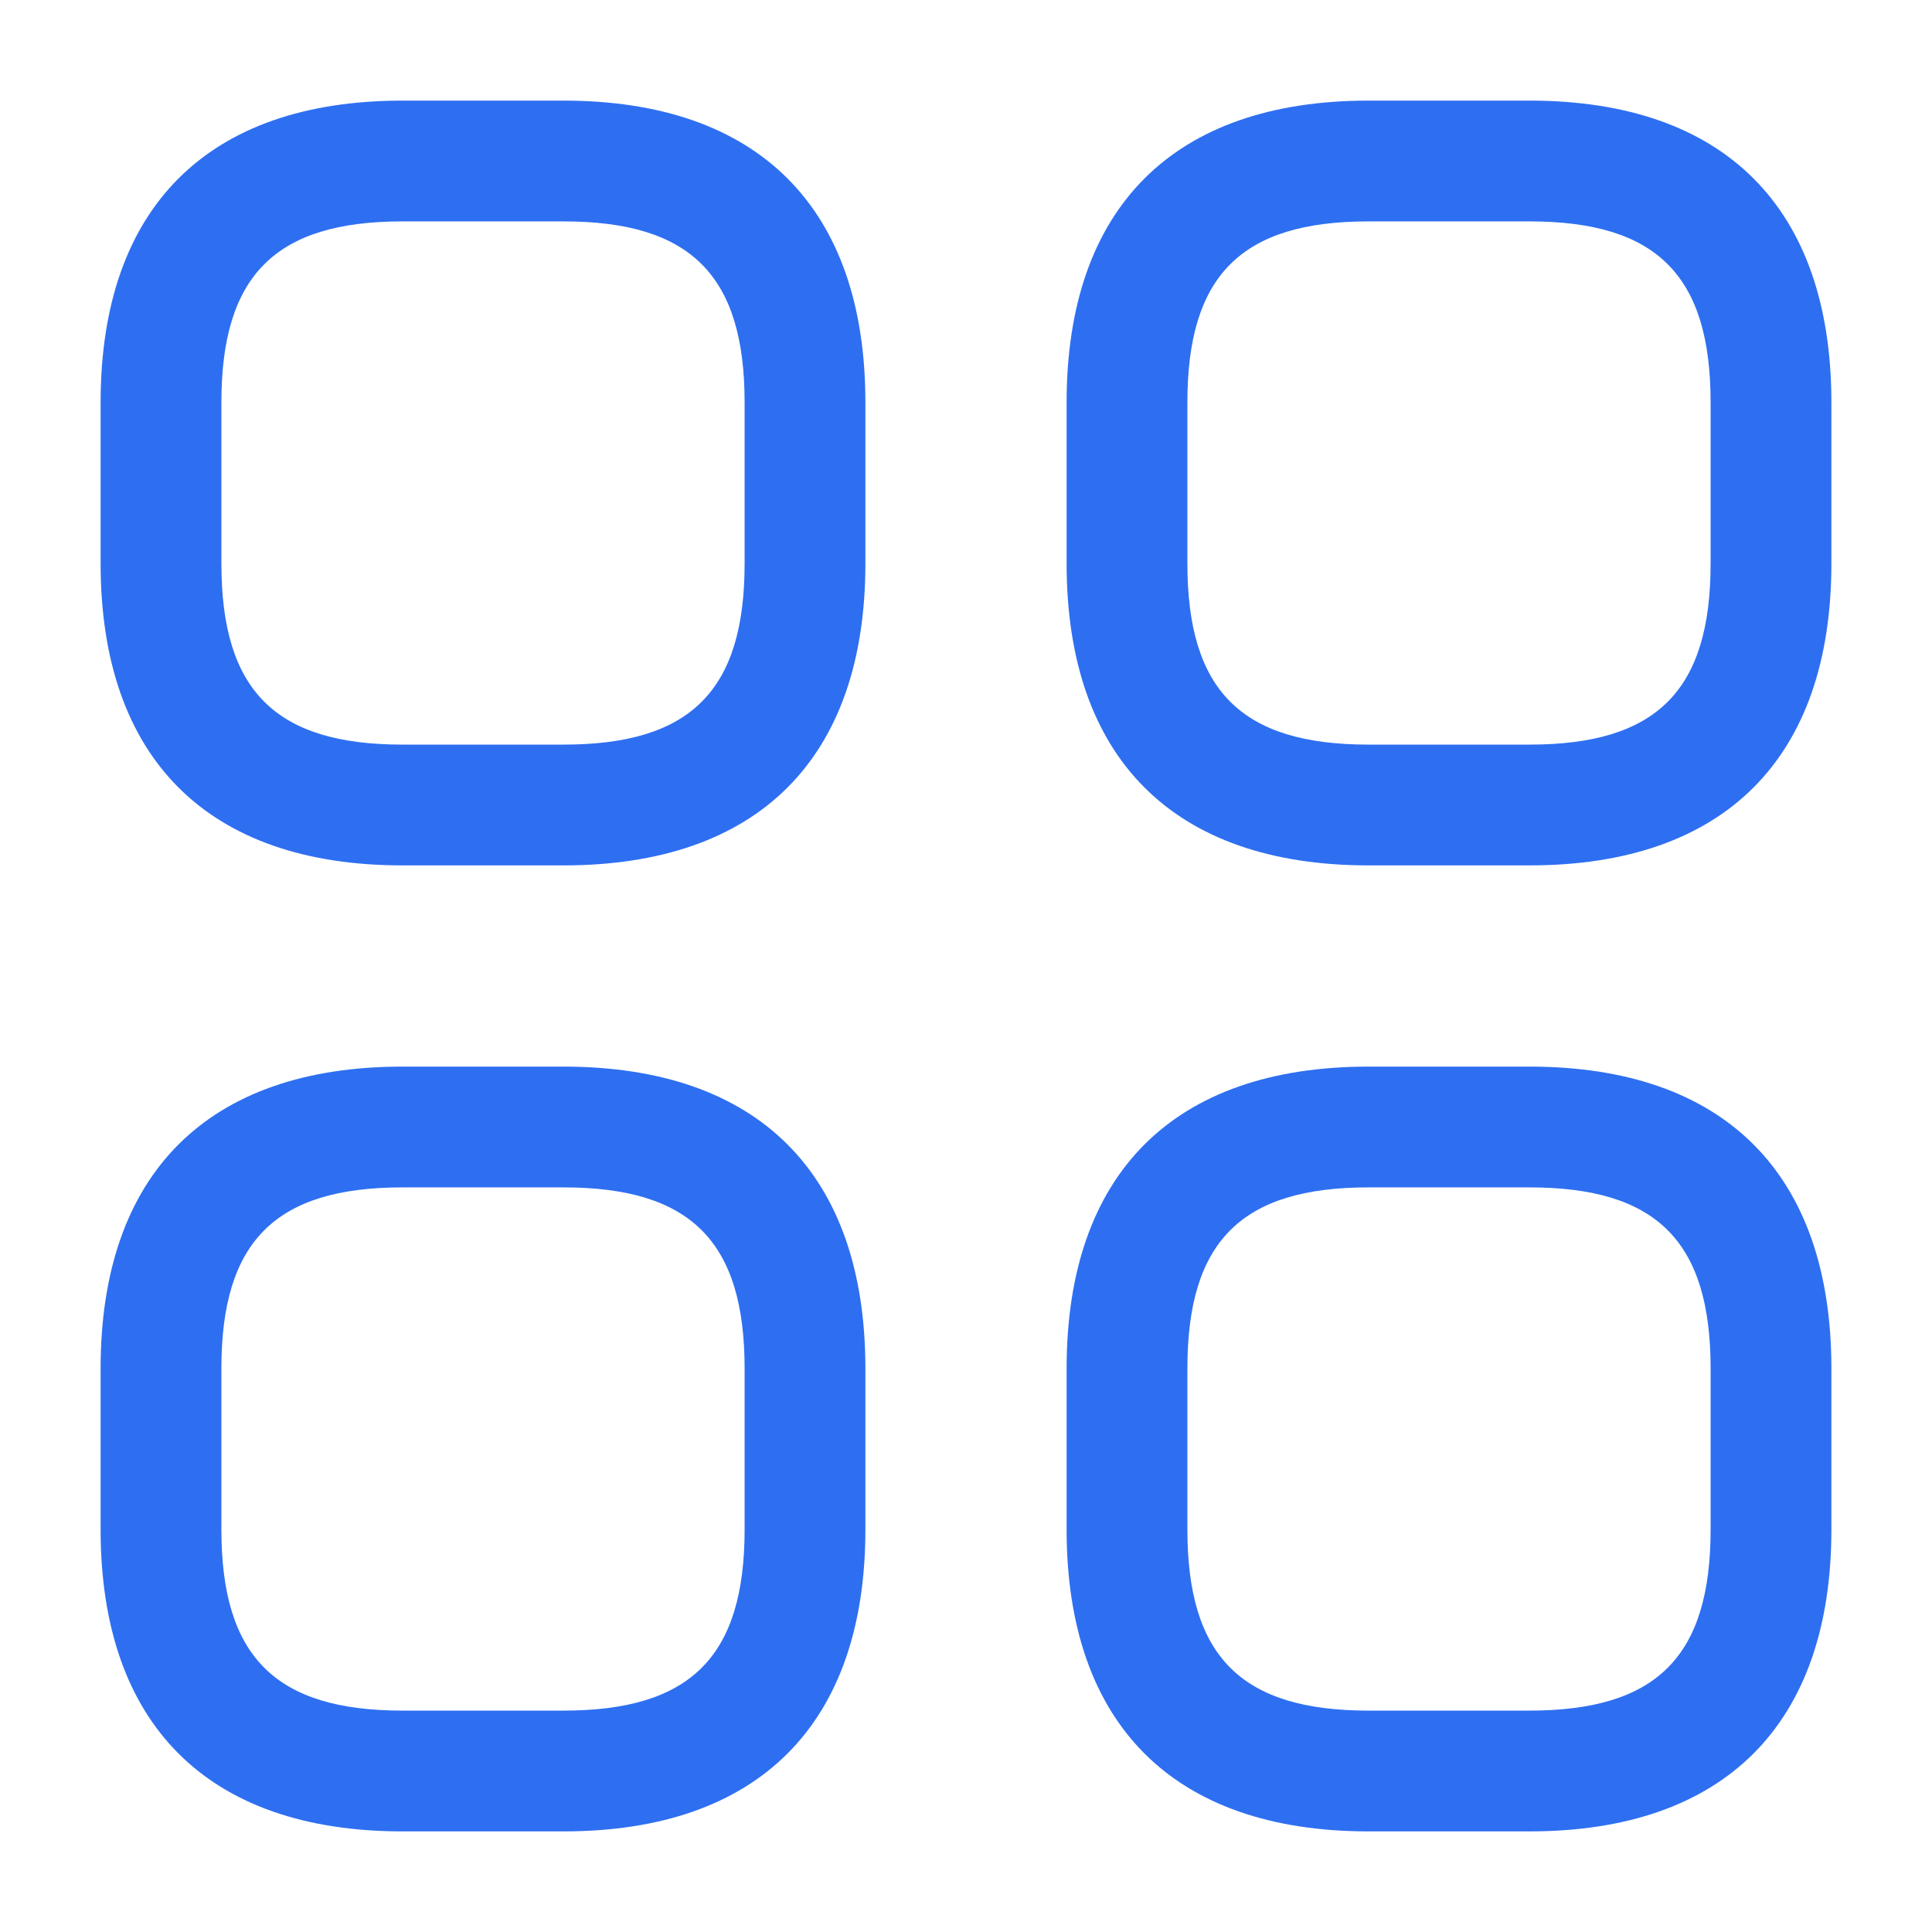
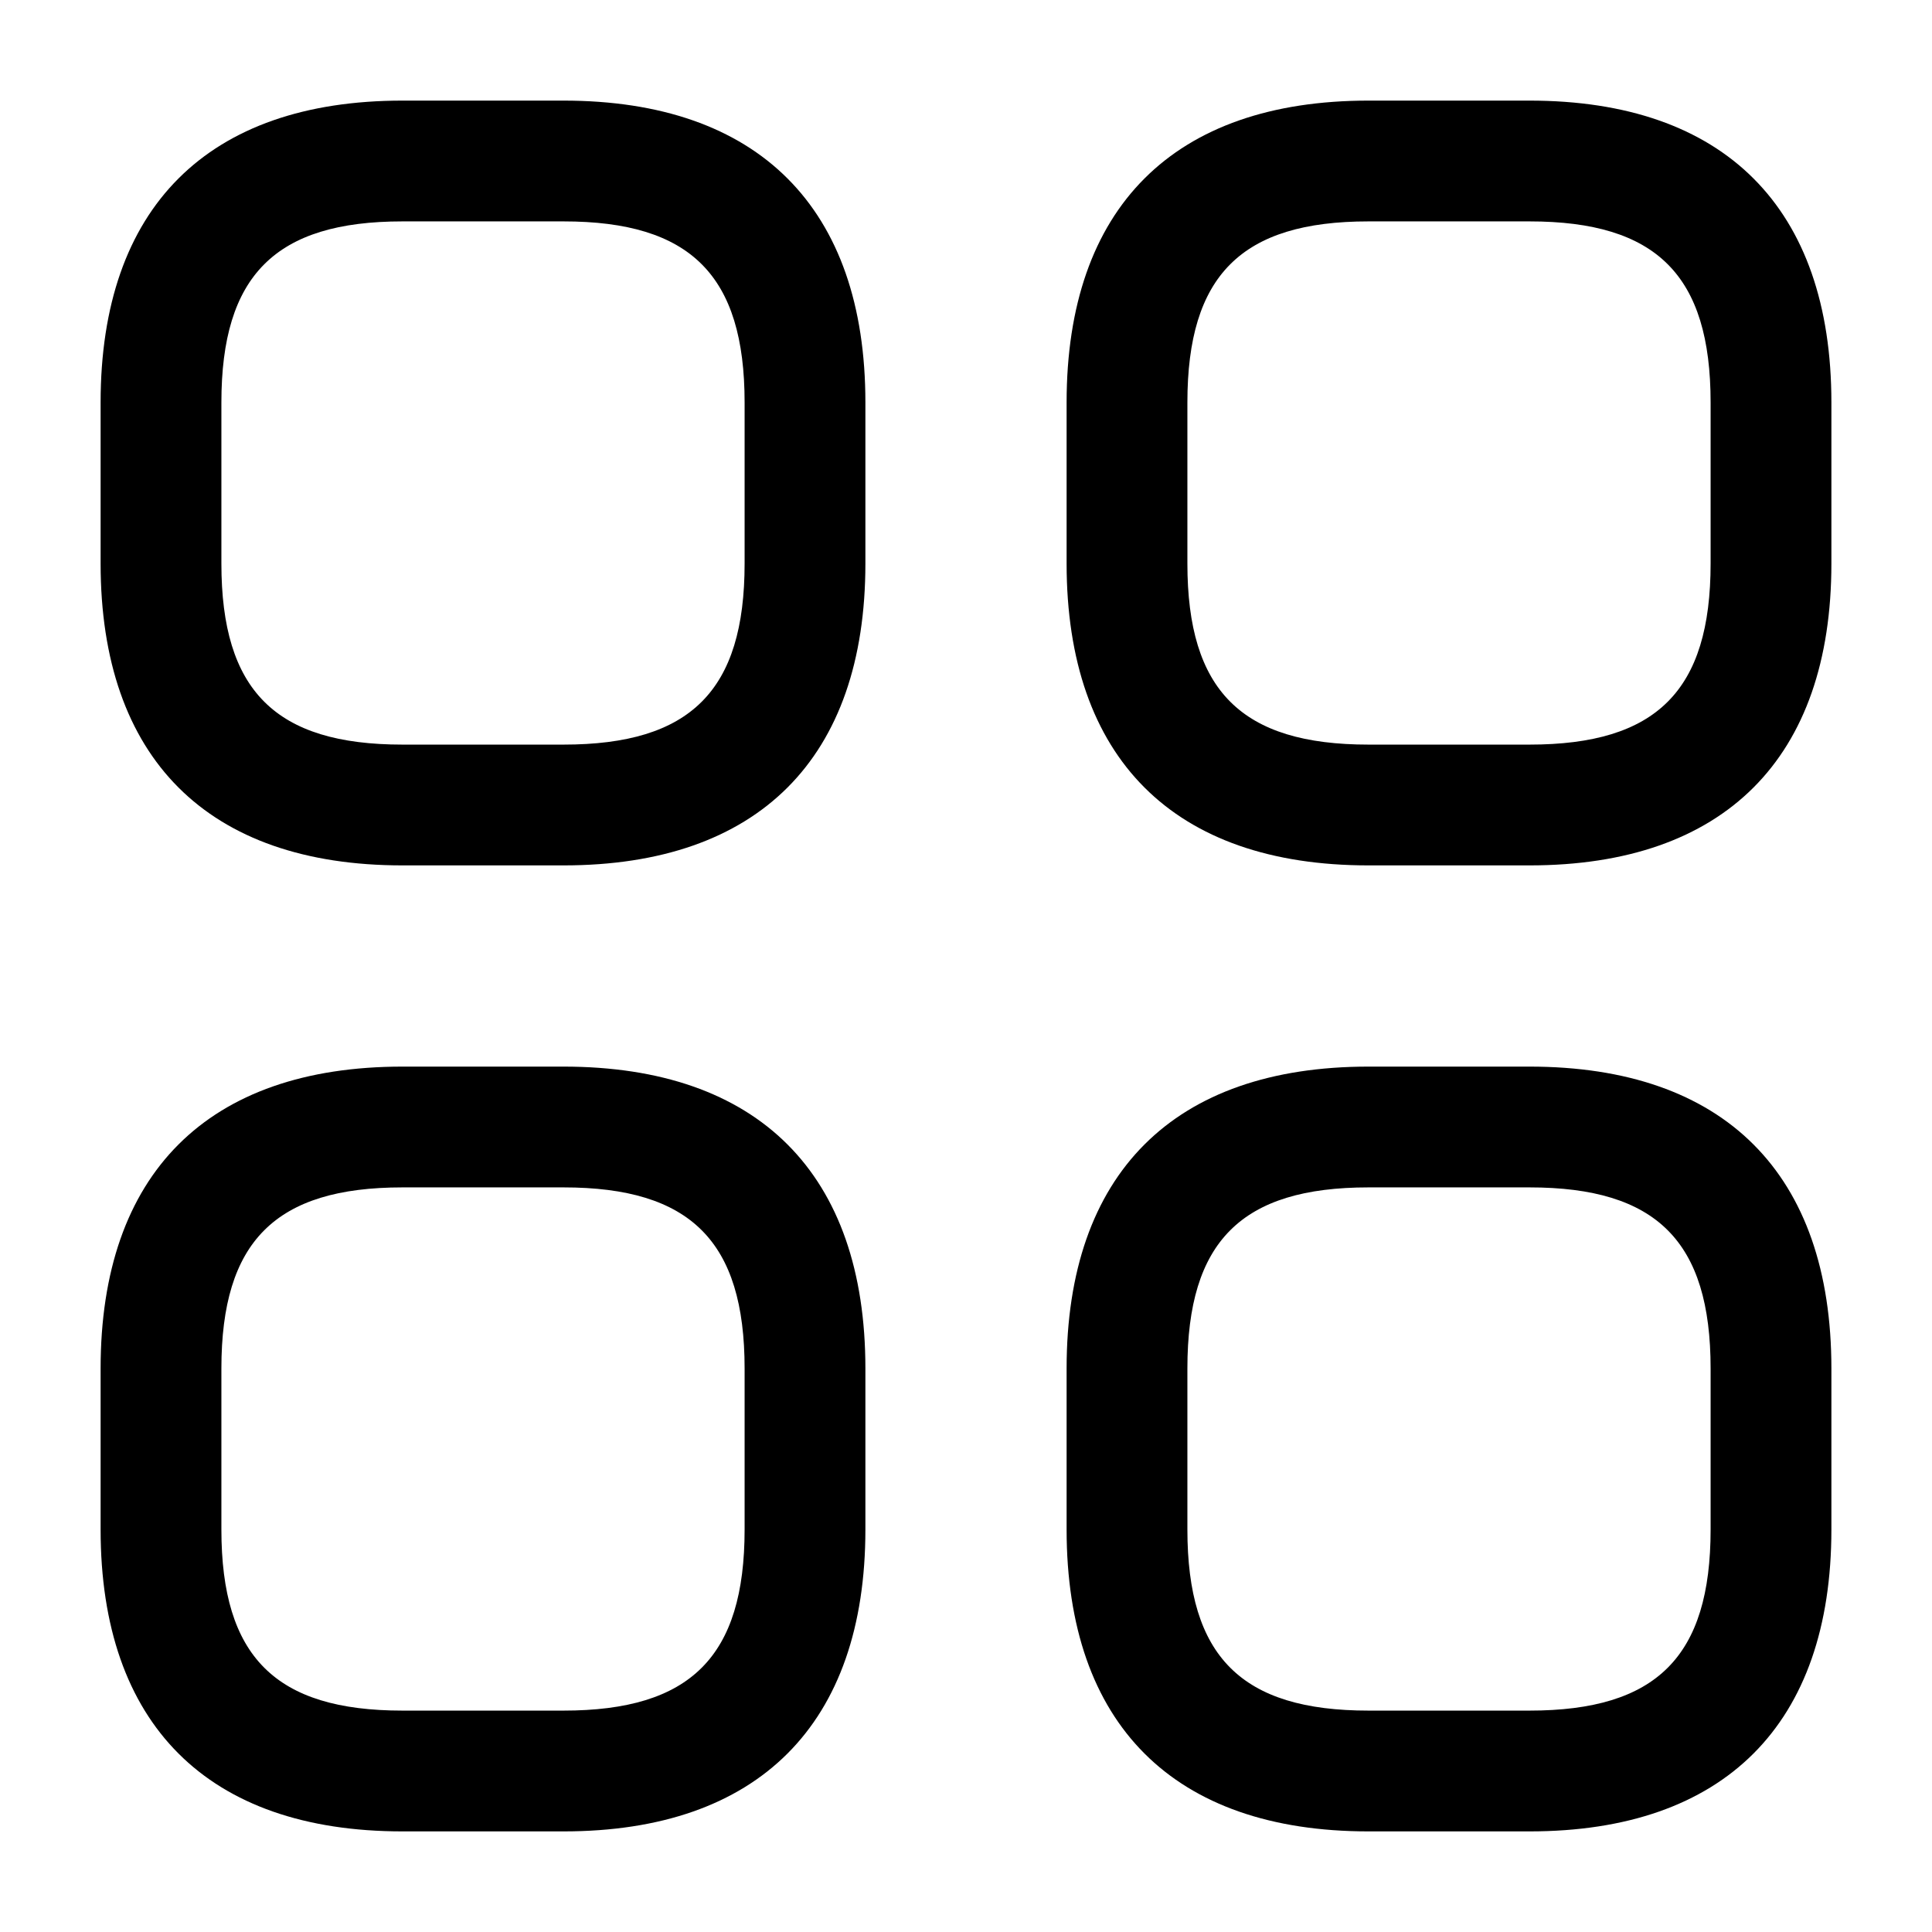
<svg xmlns="http://www.w3.org/2000/svg" width="27" height="27" viewBox="0 0 27 27" fill="none">
-   <path d="M7.875 12.094H5.625C2.902 12.094 1.406 10.598 1.406 7.875V5.625C1.406 2.902 2.902 1.406 5.625 1.406H7.875C10.598 1.406 12.094 2.902 12.094 5.625V7.875C12.094 10.598 10.598 12.094 7.875 12.094ZM5.625 3.094C3.848 3.094 3.094 3.848 3.094 5.625V7.875C3.094 9.652 3.848 10.406 5.625 10.406H7.875C9.652 10.406 10.406 9.652 10.406 7.875V5.625C10.406 3.848 9.652 3.094 7.875 3.094H5.625Z" fill="#2E6FF1" />
-   <path d="M21.375 12.094H19.125C16.402 12.094 14.906 10.598 14.906 7.875V5.625C14.906 2.902 16.402 1.406 19.125 1.406H21.375C24.098 1.406 25.594 2.902 25.594 5.625V7.875C25.594 10.598 24.098 12.094 21.375 12.094ZM19.125 3.094C17.348 3.094 16.594 3.848 16.594 5.625V7.875C16.594 9.652 17.348 10.406 19.125 10.406H21.375C23.152 10.406 23.906 9.652 23.906 7.875V5.625C23.906 3.848 23.152 3.094 21.375 3.094H19.125Z" fill="#2E6FF1" />
-   <path d="M21.375 25.594H19.125C16.402 25.594 14.906 24.098 14.906 21.375V19.125C14.906 16.402 16.402 14.906 19.125 14.906H21.375C24.098 14.906 25.594 16.402 25.594 19.125V21.375C25.594 24.098 24.098 25.594 21.375 25.594ZM19.125 16.594C17.348 16.594 16.594 17.348 16.594 19.125V21.375C16.594 23.152 17.348 23.906 19.125 23.906H21.375C23.152 23.906 23.906 23.152 23.906 21.375V19.125C23.906 17.348 23.152 16.594 21.375 16.594H19.125Z" fill="#2E6FF1" />
-   <path d="M7.875 25.594H5.625C2.902 25.594 1.406 24.098 1.406 21.375V19.125C1.406 16.402 2.902 14.906 5.625 14.906H7.875C10.598 14.906 12.094 16.402 12.094 19.125V21.375C12.094 24.098 10.598 25.594 7.875 25.594ZM5.625 16.594C3.848 16.594 3.094 17.348 3.094 19.125V21.375C3.094 23.152 3.848 23.906 5.625 23.906H7.875C9.652 23.906 10.406 23.152 10.406 21.375V19.125C10.406 17.348 9.652 16.594 7.875 16.594H5.625Z" fill="#2E6FF1" />
+   <path d="M7.875 12.094H5.625C2.902 12.094 1.406 10.598 1.406 7.875V5.625C1.406 2.902 2.902 1.406 5.625 1.406H7.875C10.598 1.406 12.094 2.902 12.094 5.625V7.875C12.094 10.598 10.598 12.094 7.875 12.094ZM5.625 3.094C3.848 3.094 3.094 3.848 3.094 5.625V7.875C3.094 9.652 3.848 10.406 5.625 10.406H7.875C9.652 10.406 10.406 9.652 10.406 7.875V5.625C10.406 3.848 9.652 3.094 7.875 3.094H5.625Z" fill="#000000" />
+   <path d="M21.375 12.094H19.125C16.402 12.094 14.906 10.598 14.906 7.875V5.625C14.906 2.902 16.402 1.406 19.125 1.406H21.375C24.098 1.406 25.594 2.902 25.594 5.625V7.875C25.594 10.598 24.098 12.094 21.375 12.094ZM19.125 3.094C17.348 3.094 16.594 3.848 16.594 5.625V7.875C16.594 9.652 17.348 10.406 19.125 10.406H21.375C23.152 10.406 23.906 9.652 23.906 7.875V5.625C23.906 3.848 23.152 3.094 21.375 3.094H19.125Z" fill="#000000" />
+   <path d="M21.375 25.594H19.125C16.402 25.594 14.906 24.098 14.906 21.375V19.125C14.906 16.402 16.402 14.906 19.125 14.906H21.375C24.098 14.906 25.594 16.402 25.594 19.125V21.375C25.594 24.098 24.098 25.594 21.375 25.594ZM19.125 16.594C17.348 16.594 16.594 17.348 16.594 19.125V21.375C16.594 23.152 17.348 23.906 19.125 23.906H21.375C23.152 23.906 23.906 23.152 23.906 21.375V19.125C23.906 17.348 23.152 16.594 21.375 16.594H19.125Z" fill="#000000" />
+   <path d="M7.875 25.594H5.625C2.902 25.594 1.406 24.098 1.406 21.375V19.125C1.406 16.402 2.902 14.906 5.625 14.906H7.875C10.598 14.906 12.094 16.402 12.094 19.125V21.375C12.094 24.098 10.598 25.594 7.875 25.594ZM5.625 16.594C3.848 16.594 3.094 17.348 3.094 19.125V21.375C3.094 23.152 3.848 23.906 5.625 23.906H7.875C9.652 23.906 10.406 23.152 10.406 21.375V19.125C10.406 17.348 9.652 16.594 7.875 16.594H5.625Z" fill="#000000" />
</svg>
